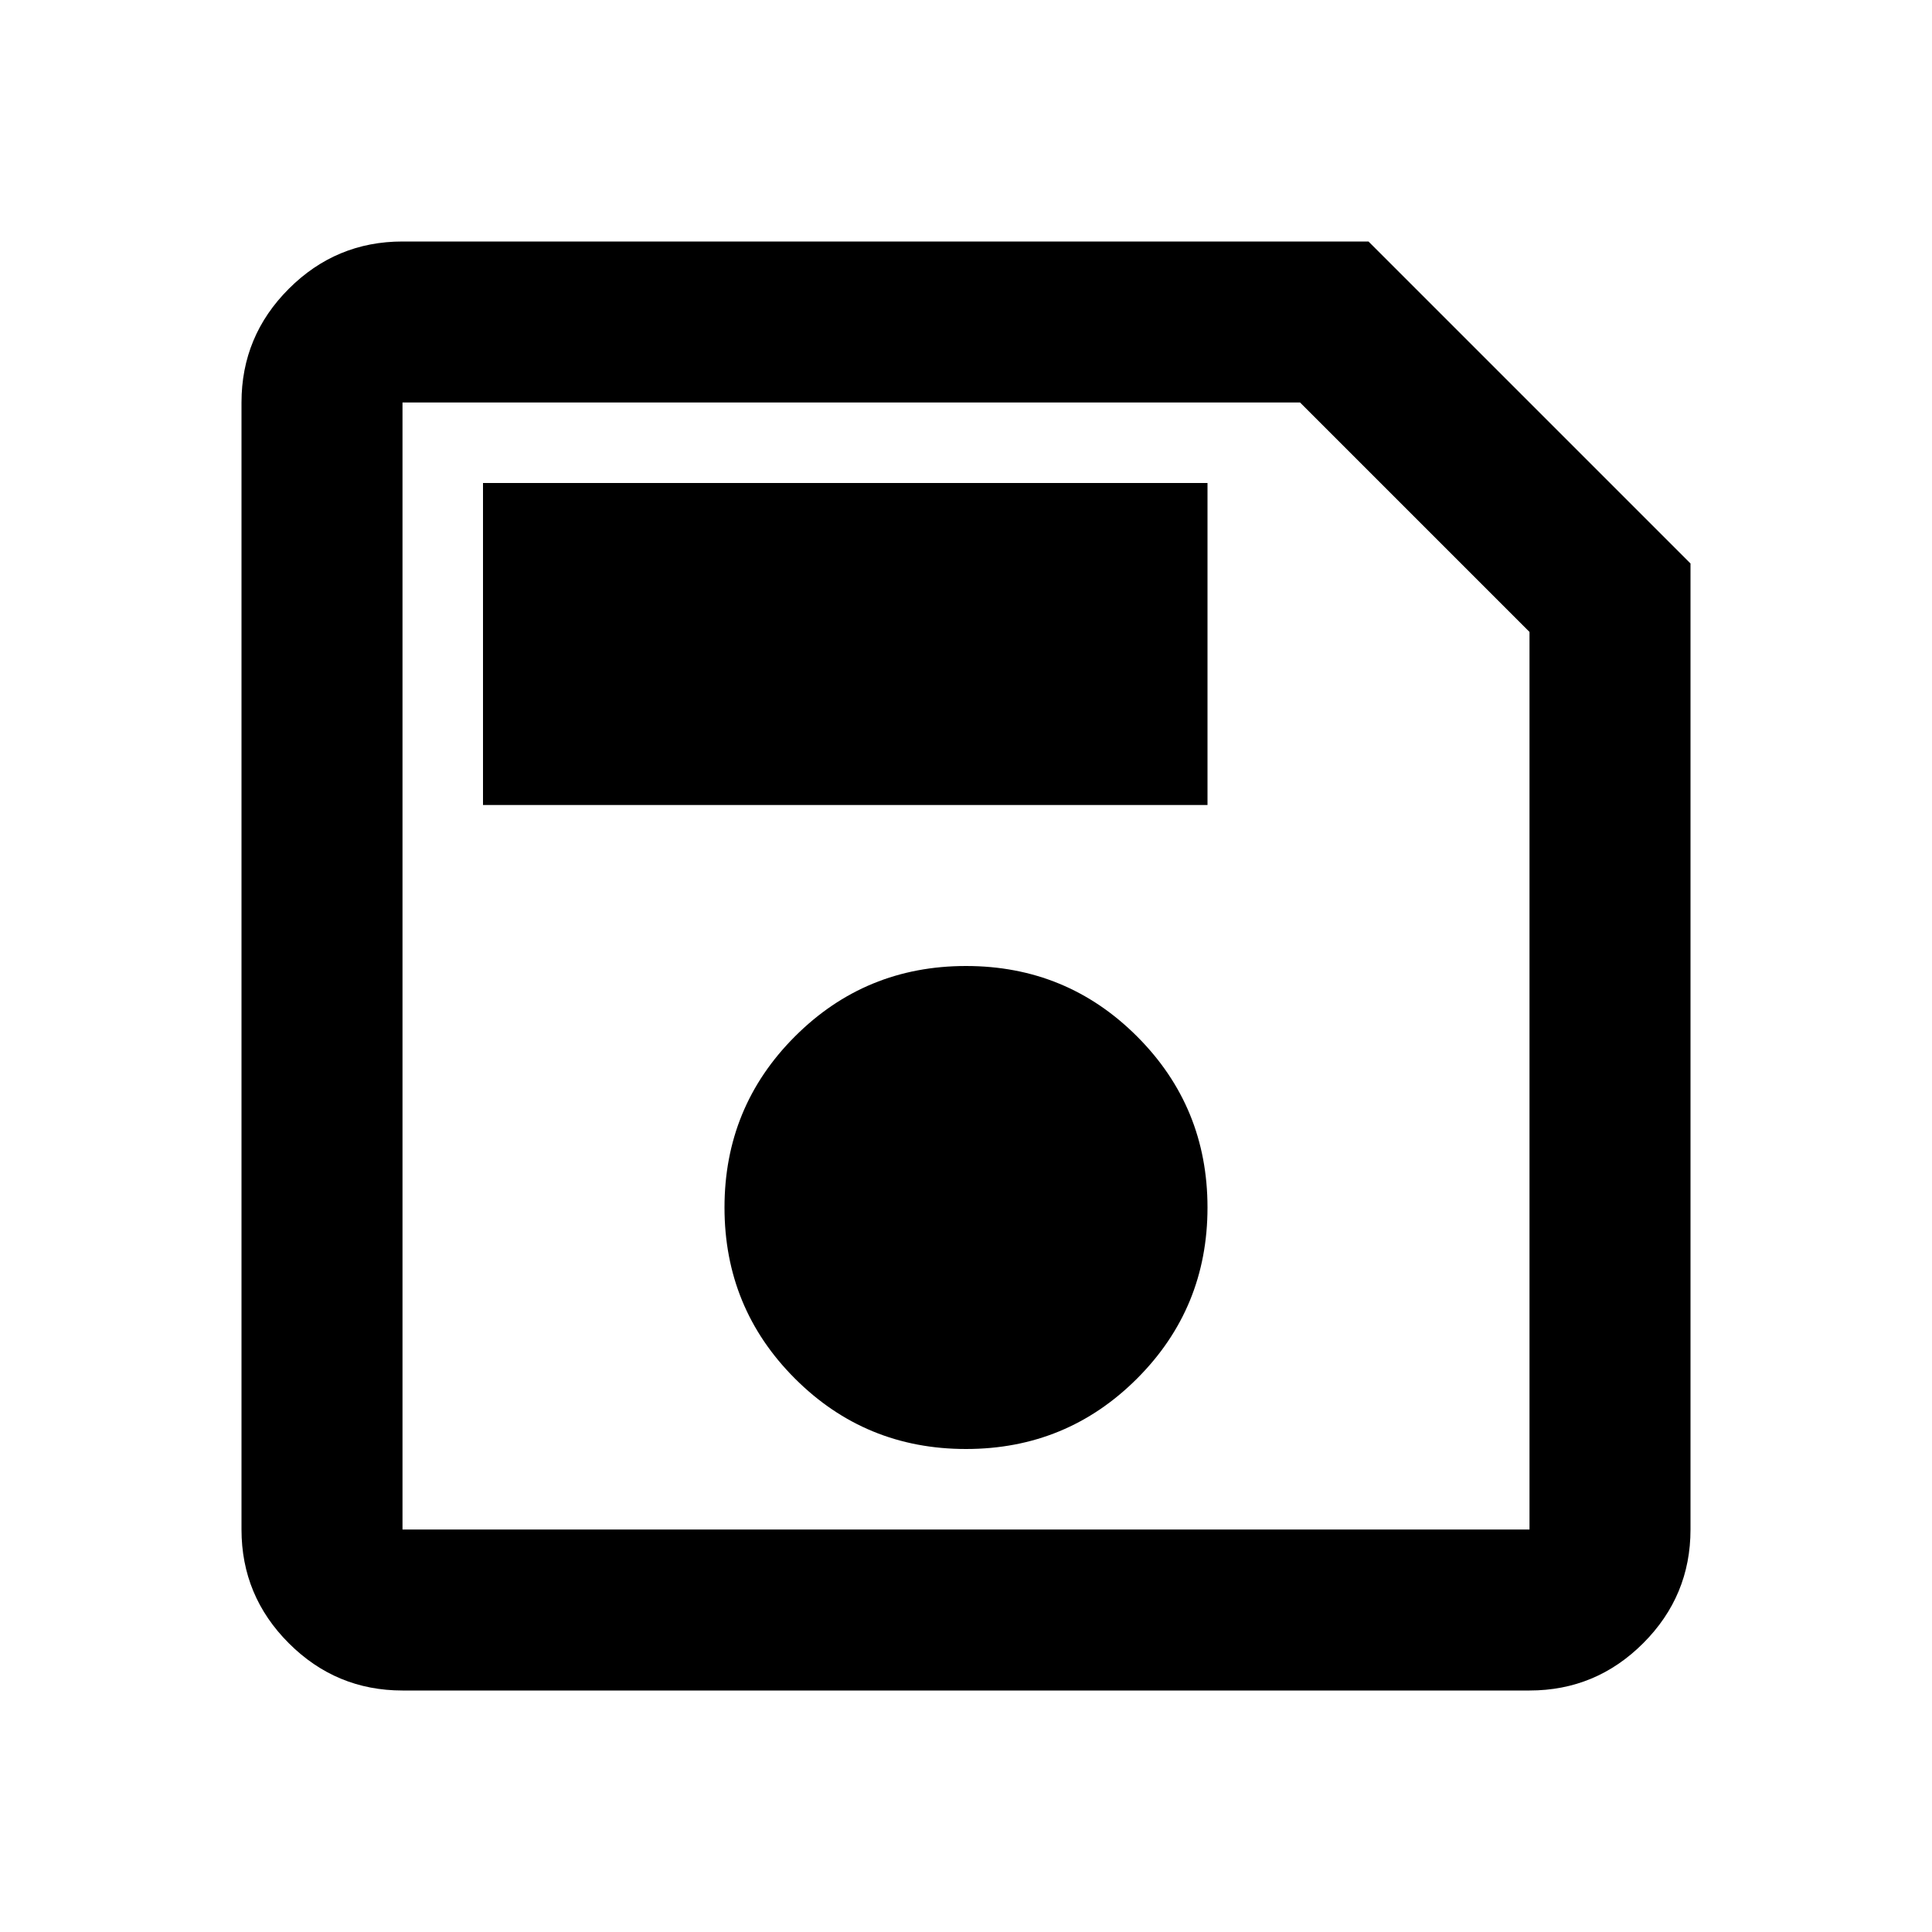
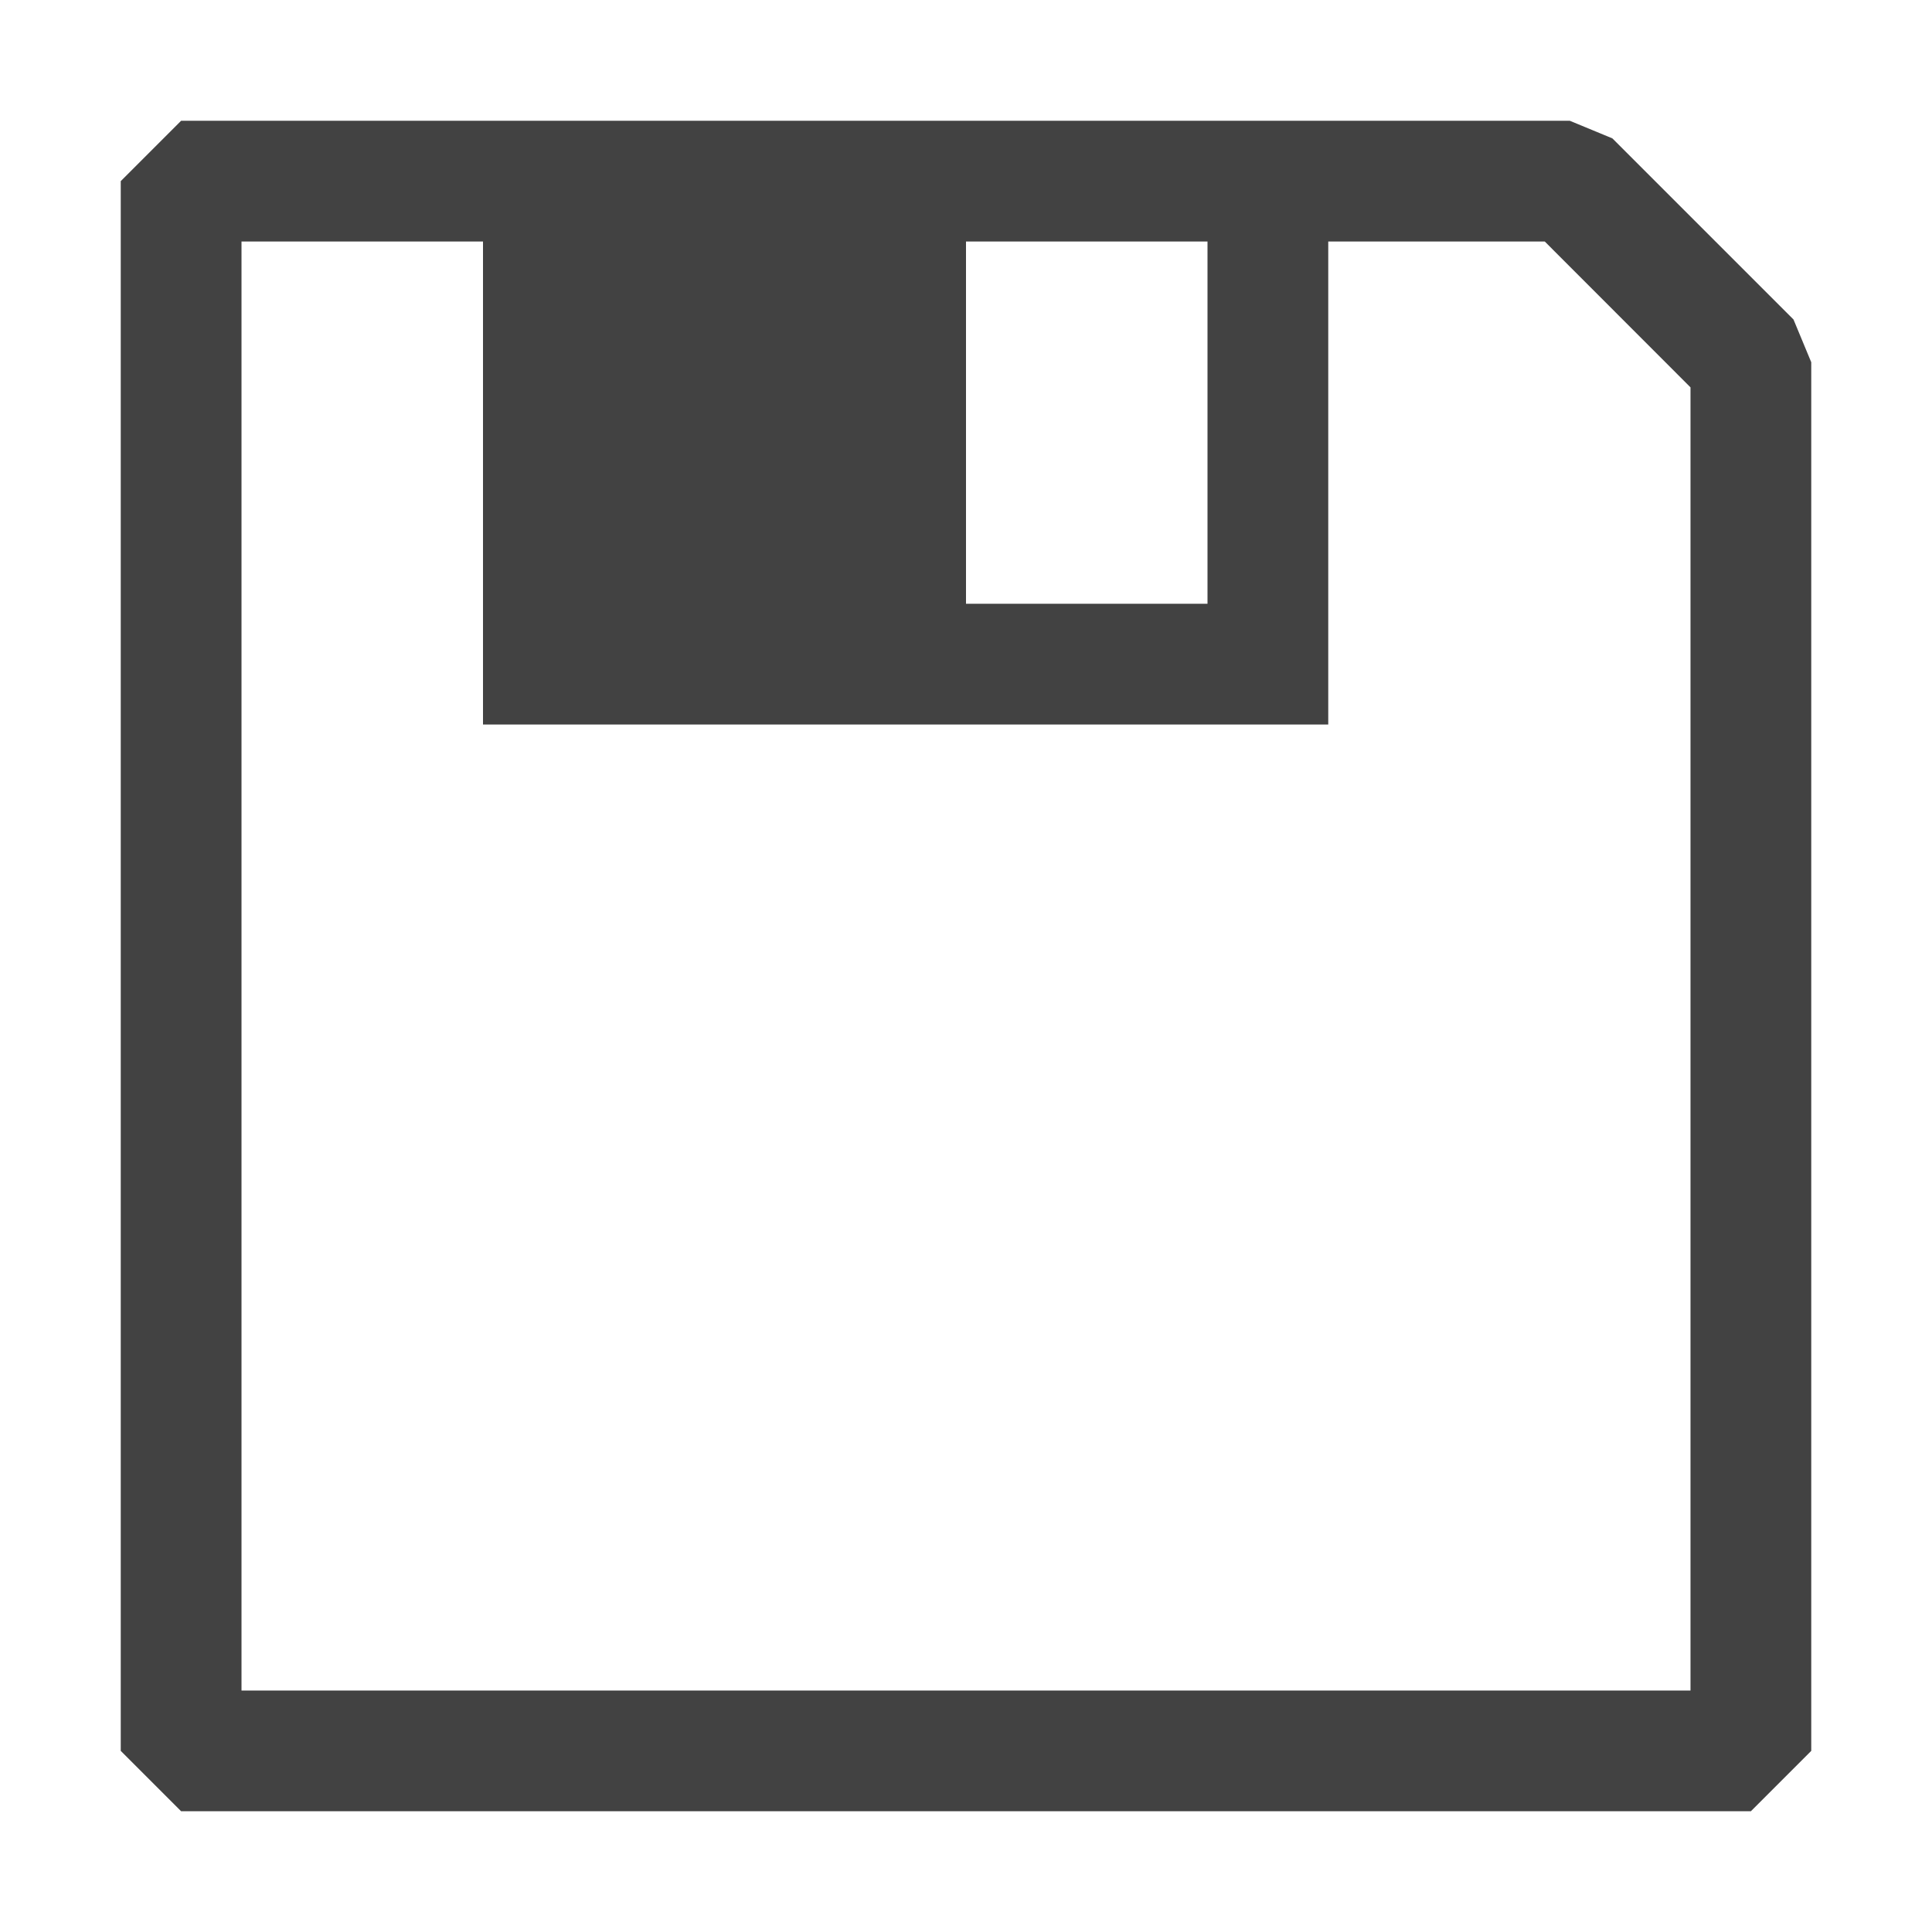
- <svg xmlns="http://www.w3.org/2000/svg" height="24" viewBox="0 -960 960 960" width="24">
-   <path d="M840-680v480q0 33-23.5 56.5T760-120H200q-33 0-56.5-23.5T120-200v-560q0-33 23.5-56.5T200-840h480l160 160Zm-80 34L646-760H200v560h560v-446ZM480-240q50 0 85-35t35-85q0-50-35-85t-85-35q-50 0-85 35t-35 85q0 50 35 85t85 35ZM240-560h360v-160H240v160Zm-40-86v446-560 114Z" />
+ <svg xmlns="http://www.w3.org/2000/svg" width="16" height="16" viewBox="0 0 16 16" fill="none">
+   <path fill-rule="evenodd" clip-rule="evenodd" d="M13.353 1.146L14.853 2.646L15 3V14.5L14.5 15H1.5L1 14.5V1.5L1.5 1H13L13.353 1.146ZM2 2V14H14V3.208L12.793 2H11V6H4V2H2ZM8 2V5H10V2H8Z" fill="#424242" />
</svg>
